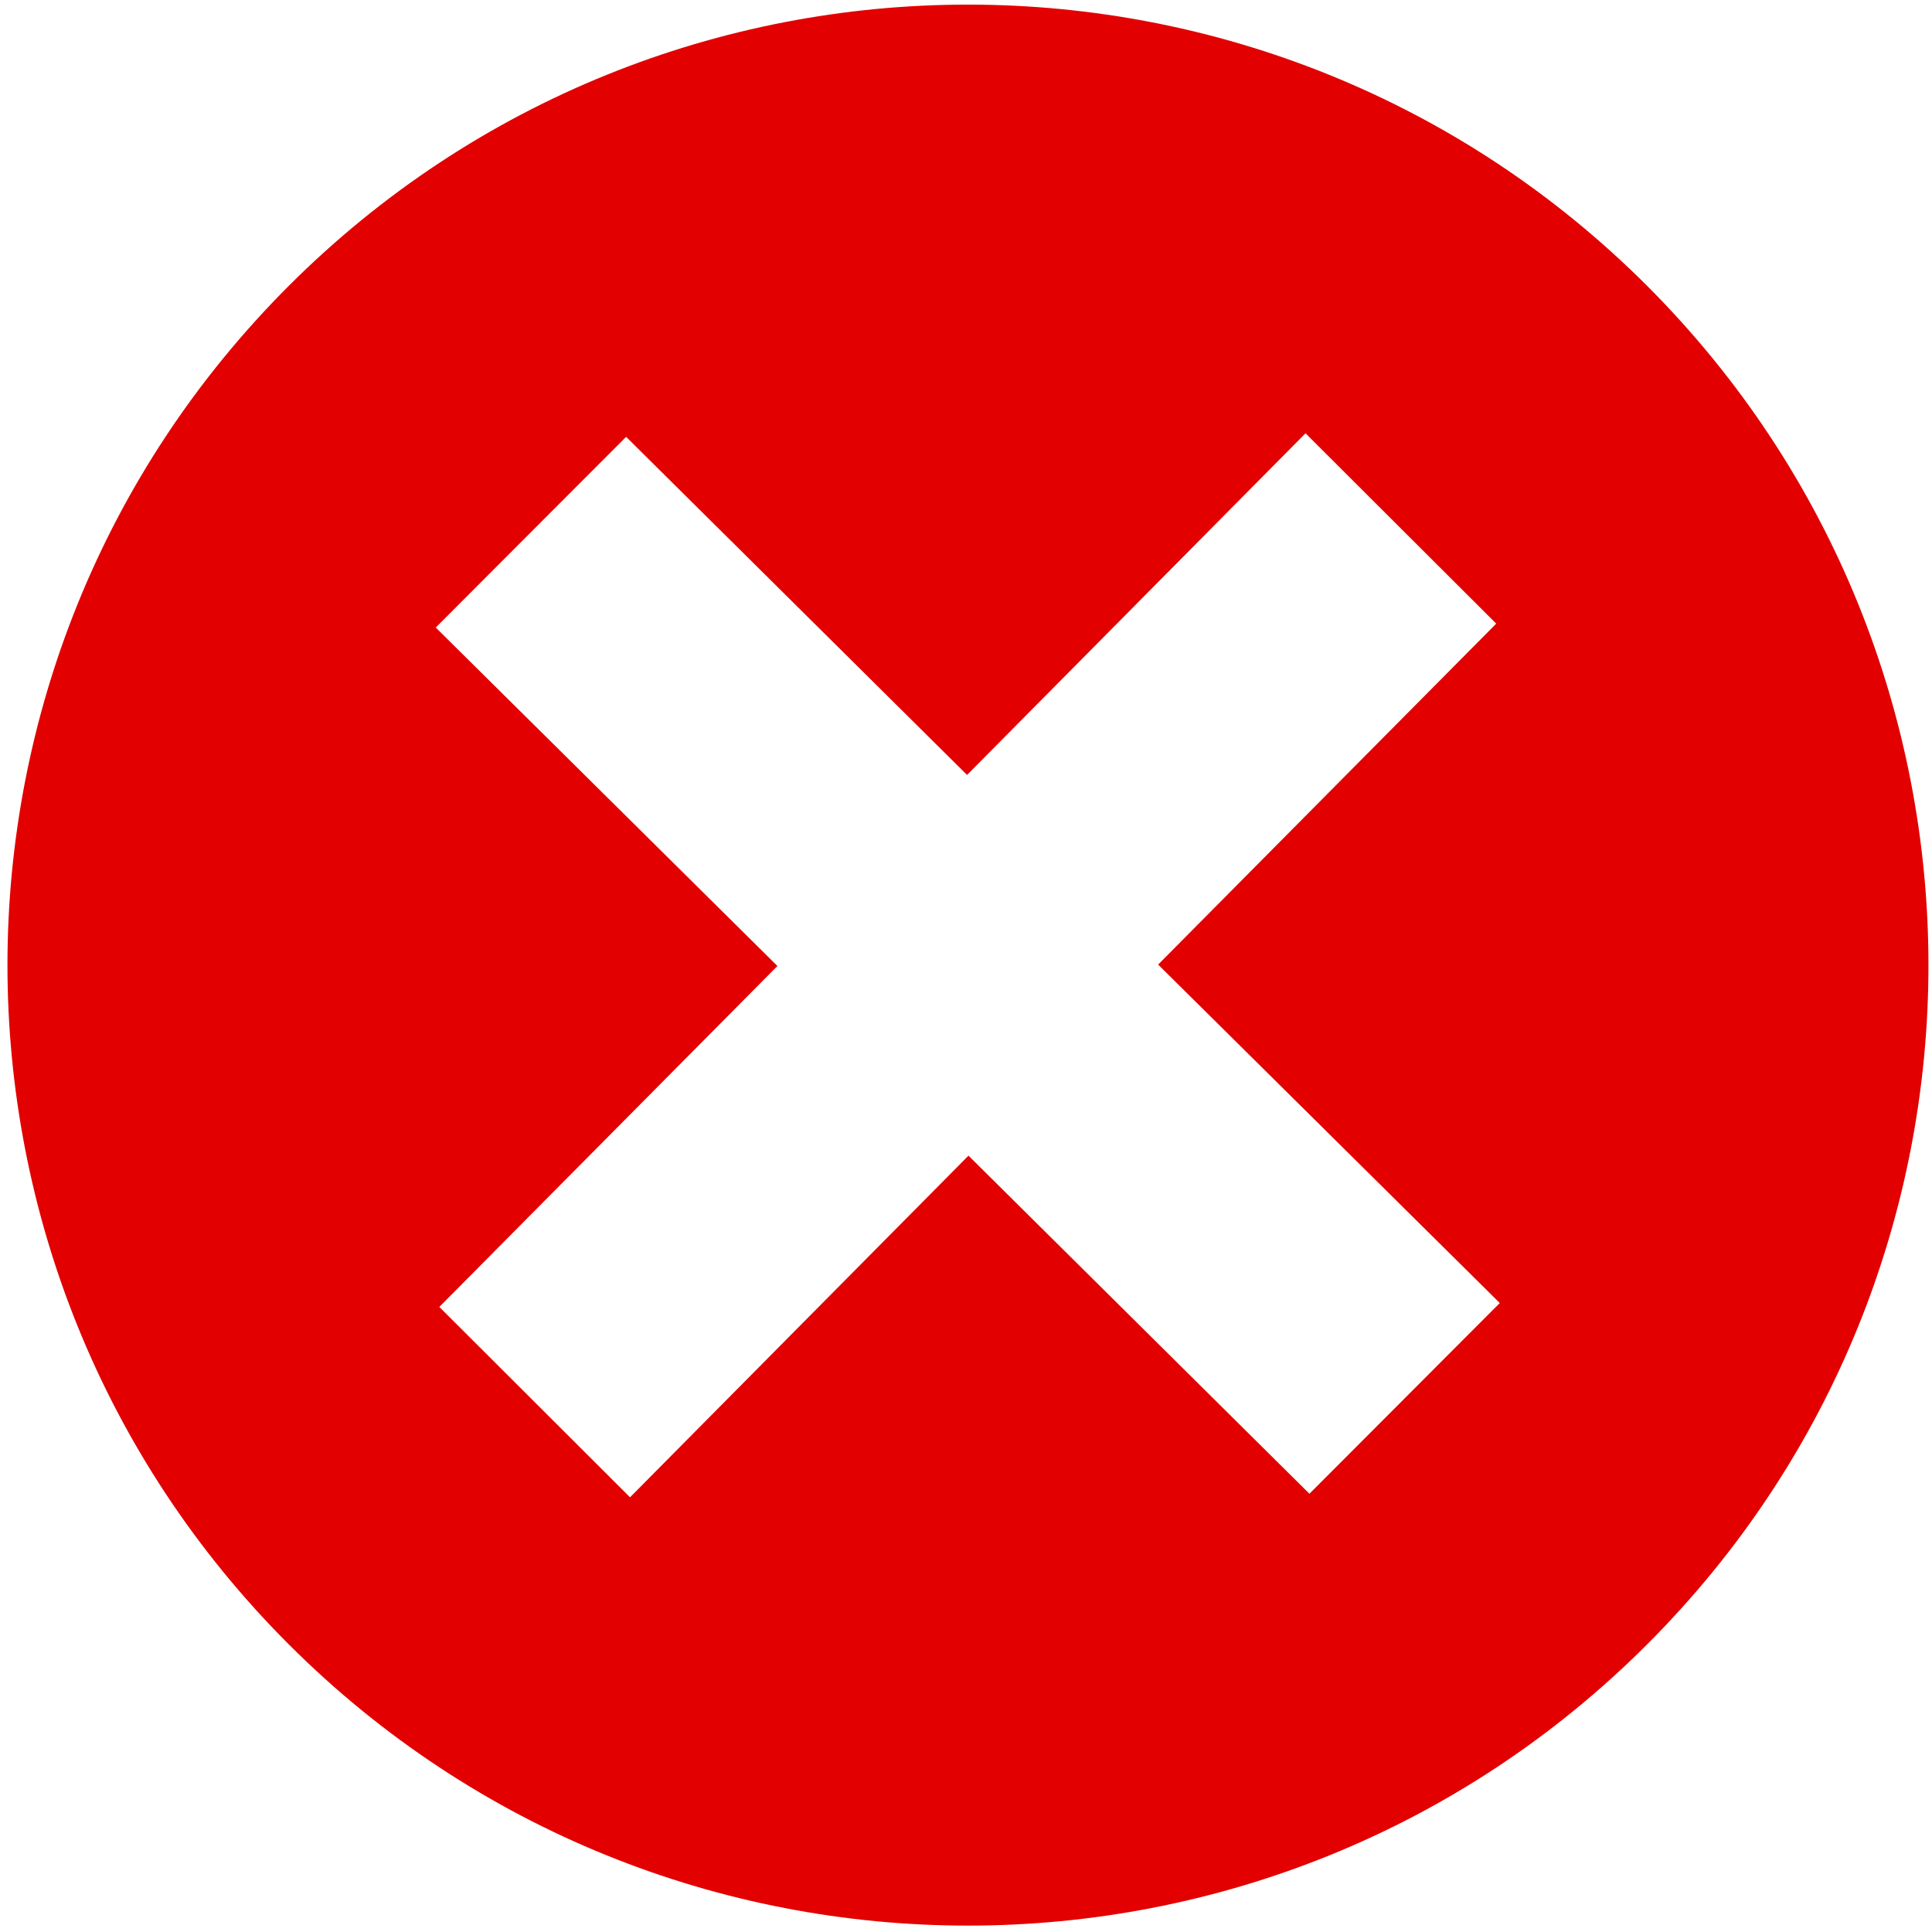
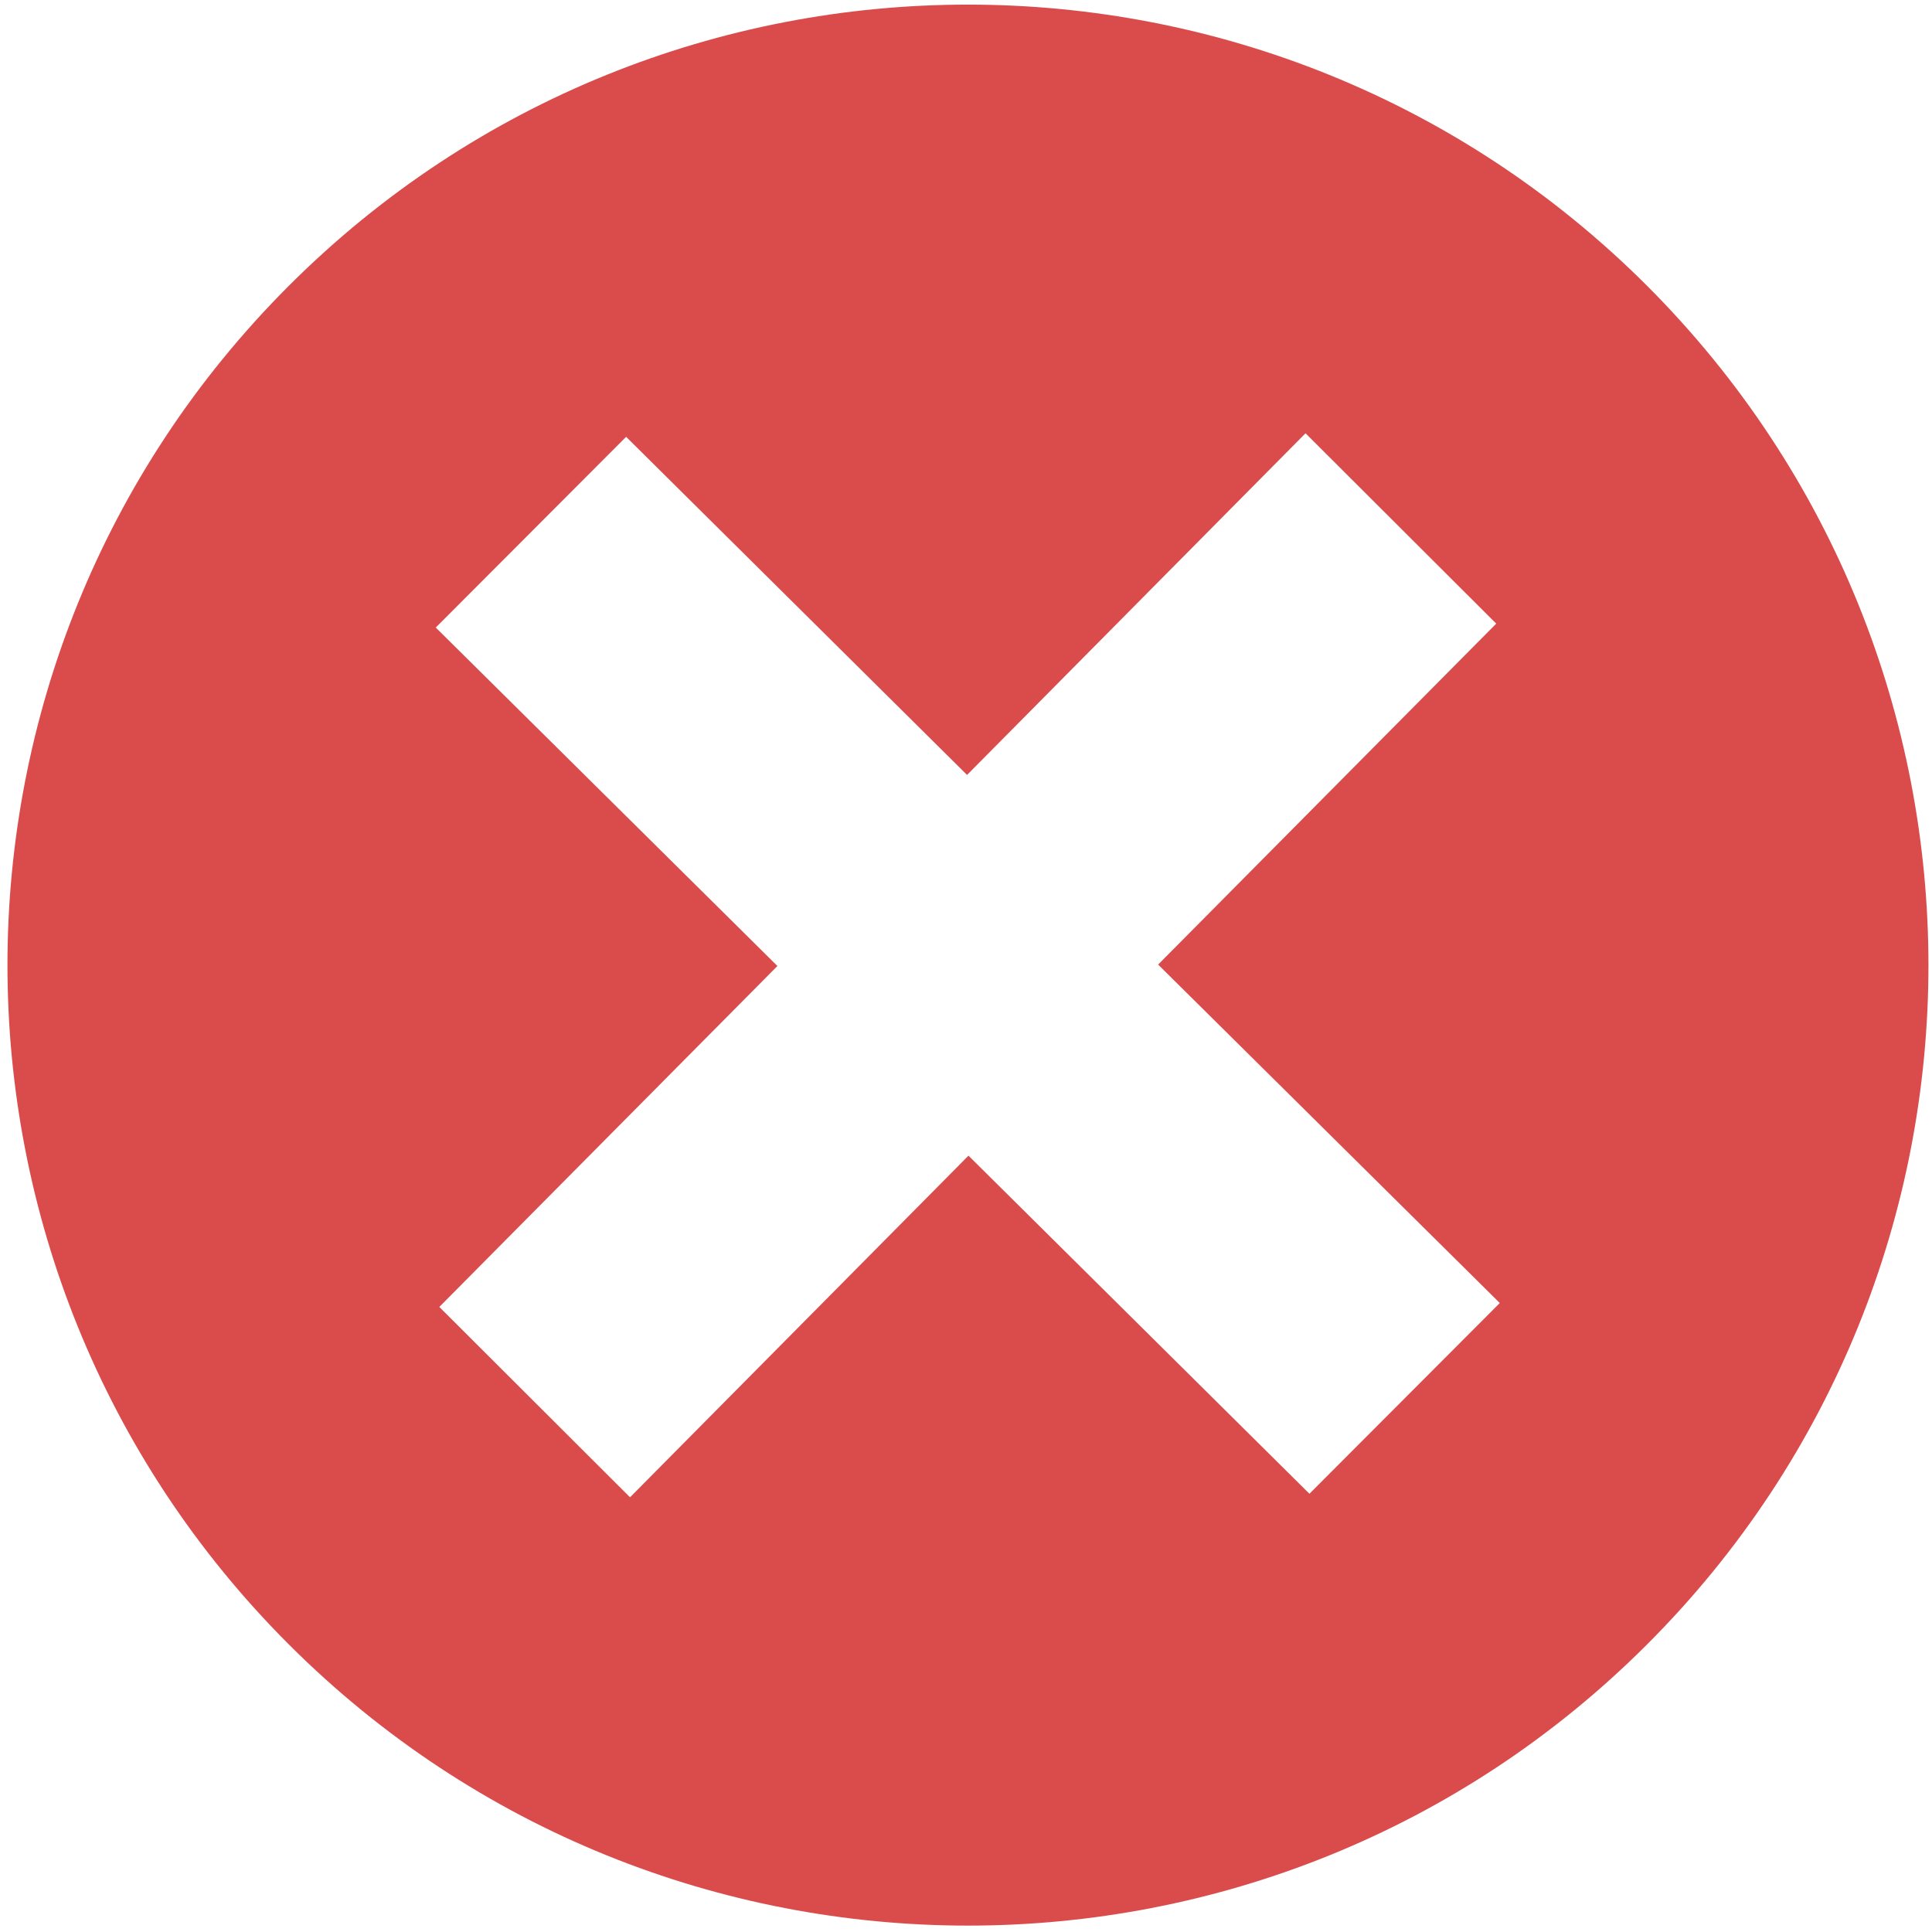
<svg xmlns="http://www.w3.org/2000/svg" version="1.1" id="Capa_1" x="0px" y="0px" viewBox="-365 365.6 544 544" style="enable-background:new -365 365.6 544 544;" xml:space="preserve">
  <style type="text/css">
- 	.st0{fill:#E20000;}
+ 	.st0{fill:#da4c4c}
</style>
  <path class="st0" d="M98.8,446.1c-105.6-105.6-276.9-105.6-382.5,0c-105.6,105.6-105.6,276.9,0,382.5c105.6,105.6,277,105.6,382.5,0  C204.4,723,204.4,551.8,98.8,446.1z M3.7,786.2l-96-95.2l-95.3,96.2l-53.7-53.6l95.2-96l-96.2-95.3l53.6-53.7l96,95.2l95.3-96.2  l53.7,53.6l-95.2,96l96.2,95.3L3.7,786.2z" />
</svg>
